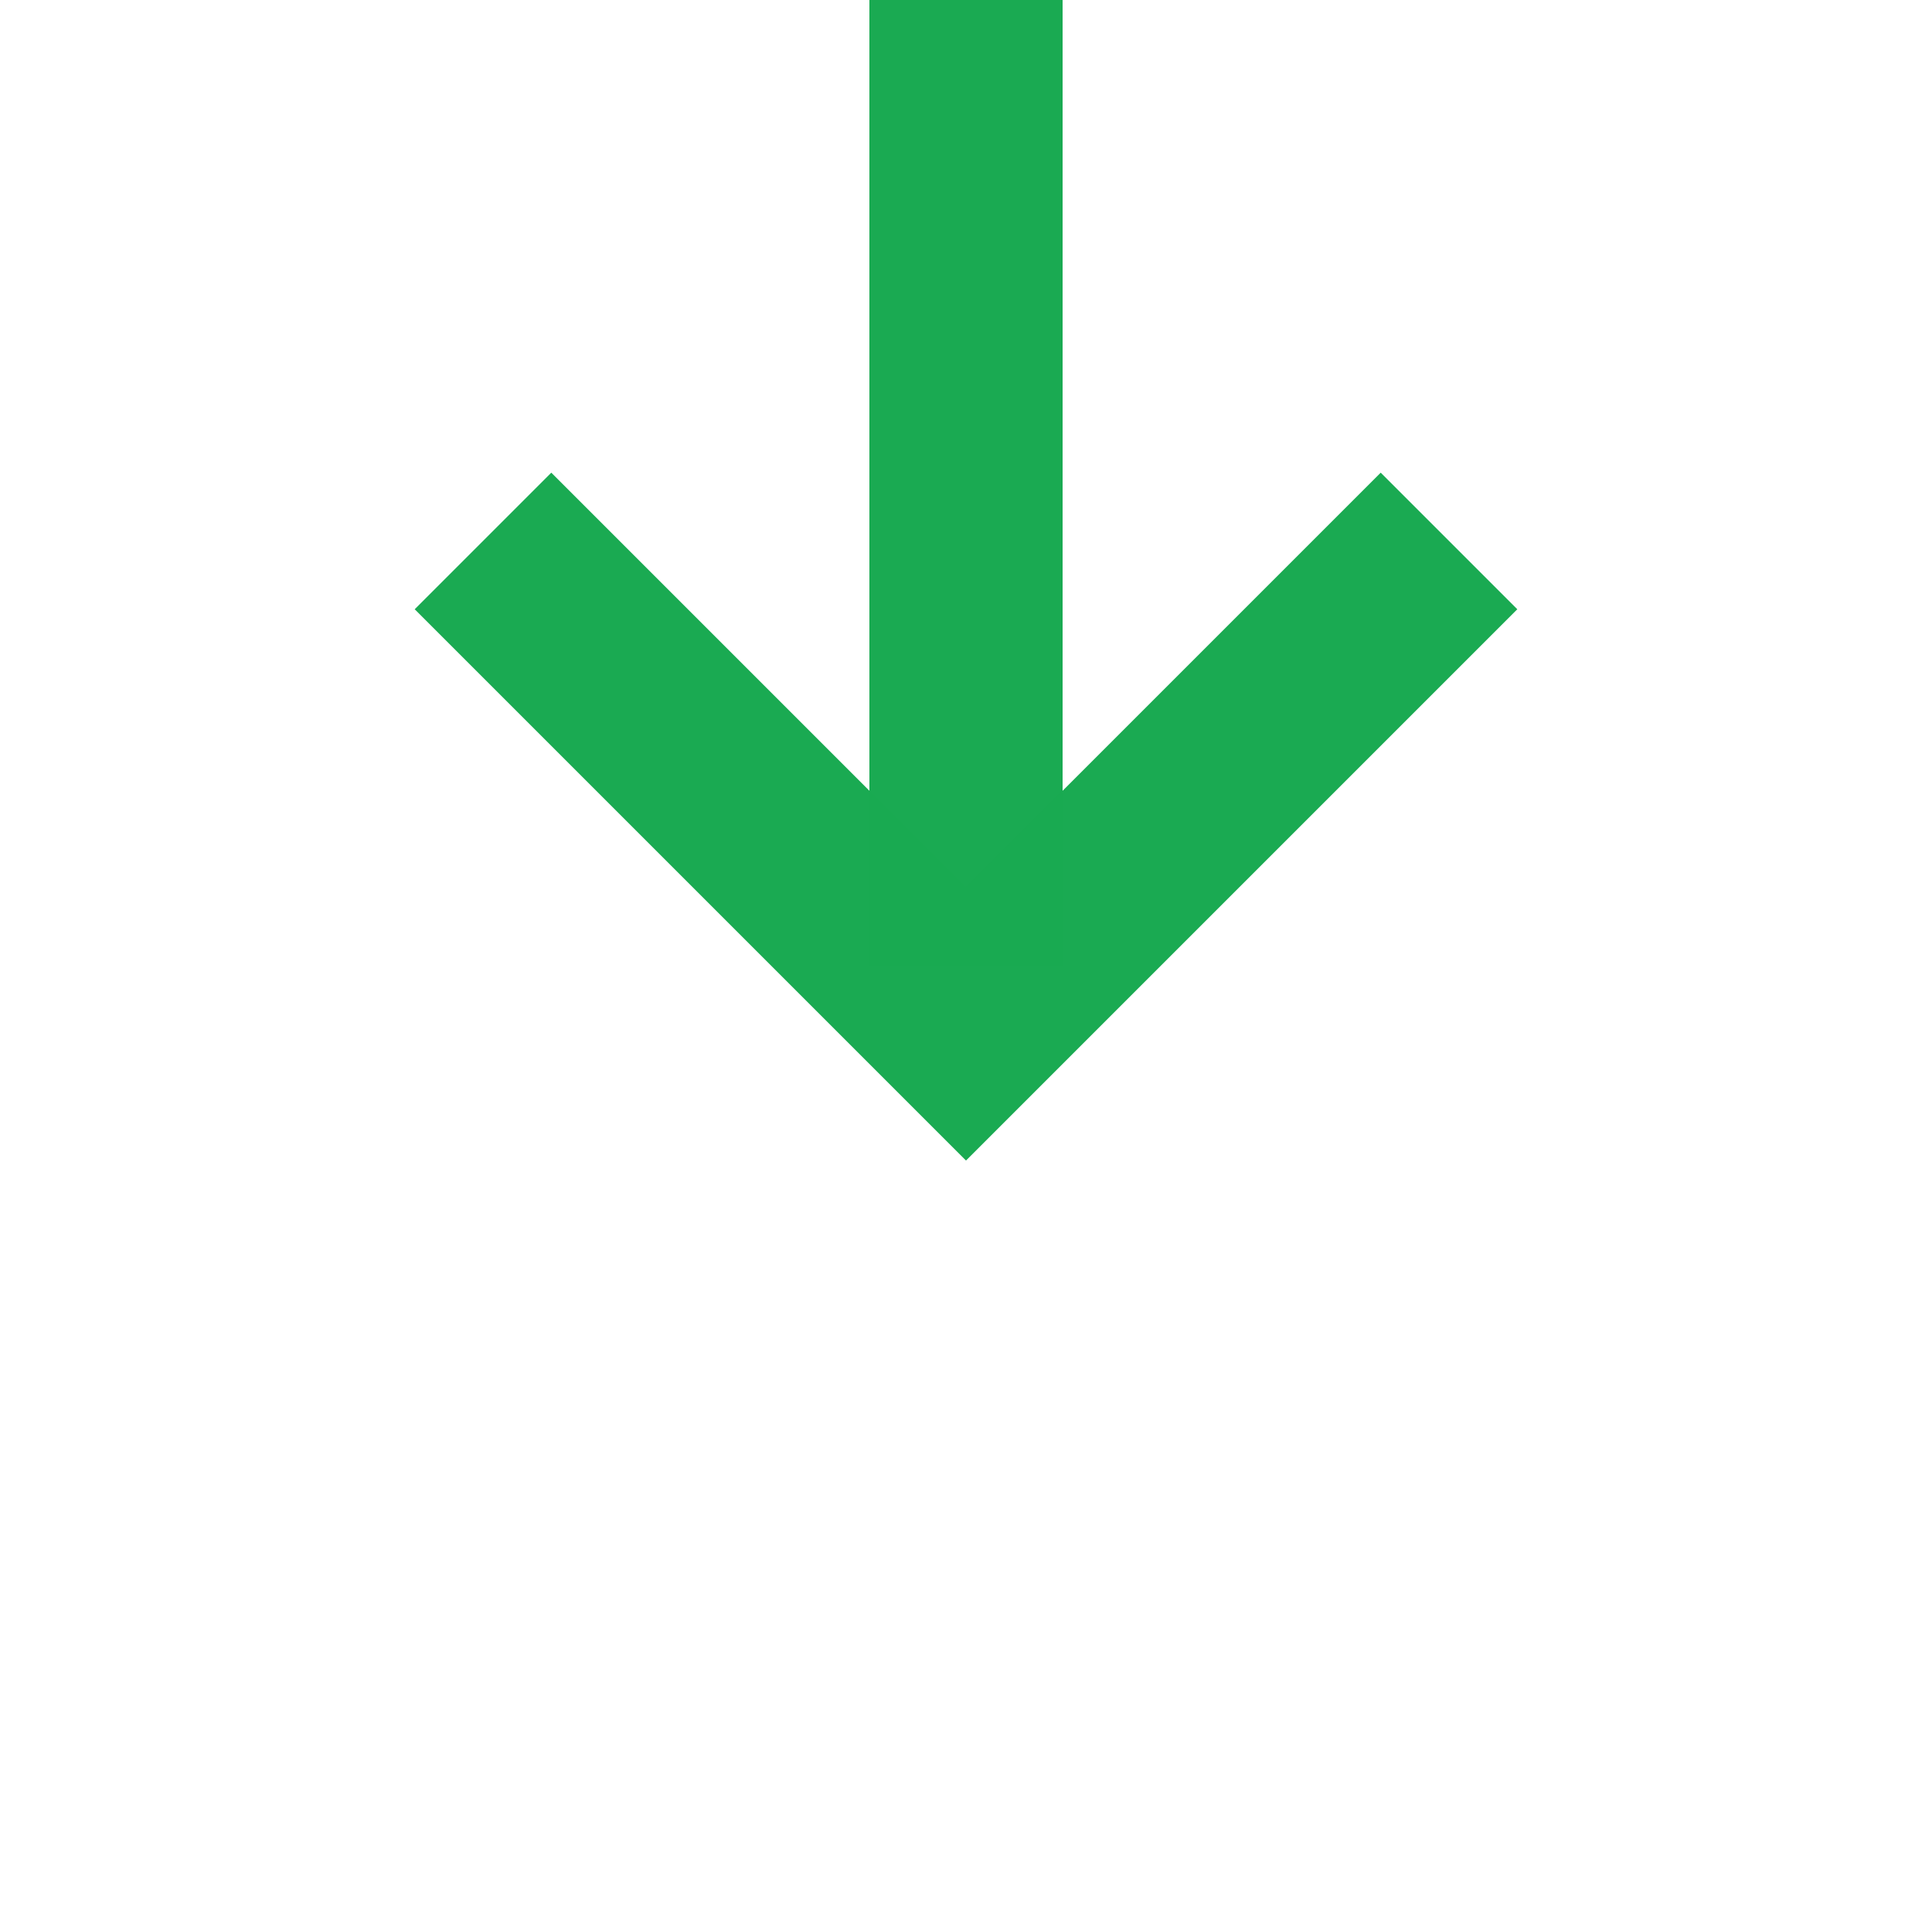
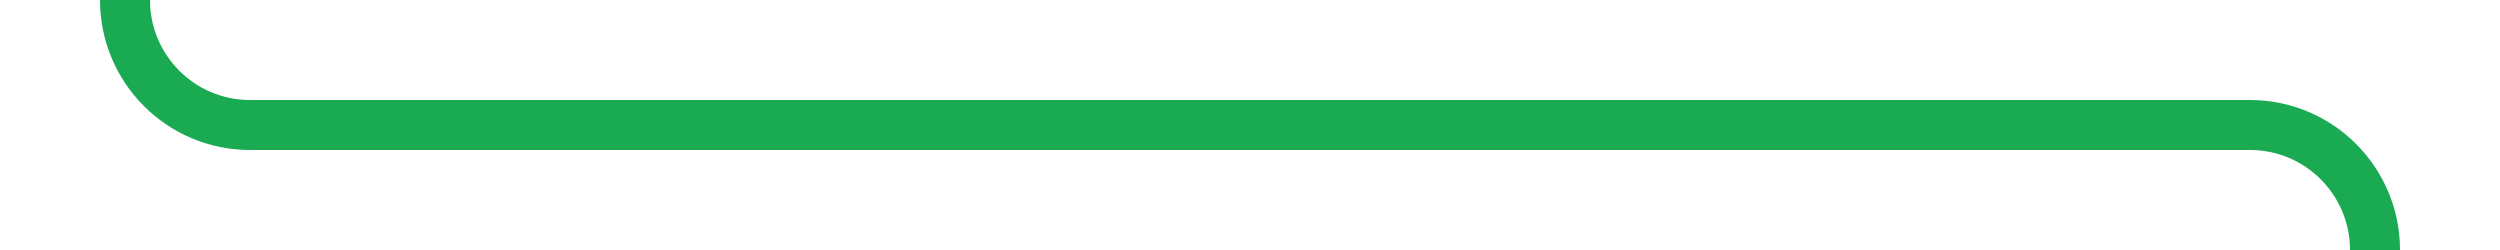
- <svg xmlns="http://www.w3.org/2000/svg" version="1.1" width="20px" height="20px" preserveAspectRatio="xMinYMid meet" viewBox="244 775  20 18">
-   <path d="M 254 743  L 254 784  " stroke-width="2" stroke="#1aaa52" fill="none" stroke-opacity="0.996" />
-   <path d="M 258.293 778.893  L 254 783.186  L 249.707 778.893  L 248.293 780.307  L 253.293 785.307  L 254 786.014  L 254.707 785.307  L 259.707 780.307  L 258.293 778.893  Z " fill-rule="nonzero" fill="#1aaa52" stroke="none" fill-opacity="0.996" />
+ <svg xmlns="http://www.w3.org/2000/svg" version="1.1" width="100px" height="10px" preserveAspectRatio="xMinYMid meet" viewBox="159 631  100 8">
+   <path d="M 164 615  L 164 630  A 5 5 0 0 0 169 635 L 249 635  A 5 5 0 0 1 254 640 L 254 654  " stroke-width="2" stroke="#1aaa52" fill="none" stroke-opacity="0.996" />
+   <path d="M 258.293 648.893  L 254 653.186  L 249.707 648.893  L 248.293 650.307  L 253.293 655.307  L 254 656.014  L 254.707 655.307  L 259.707 650.307  L 258.293 648.893  Z " fill-rule="nonzero" fill="#1aaa52" stroke="none" fill-opacity="0.996" />
</svg>
